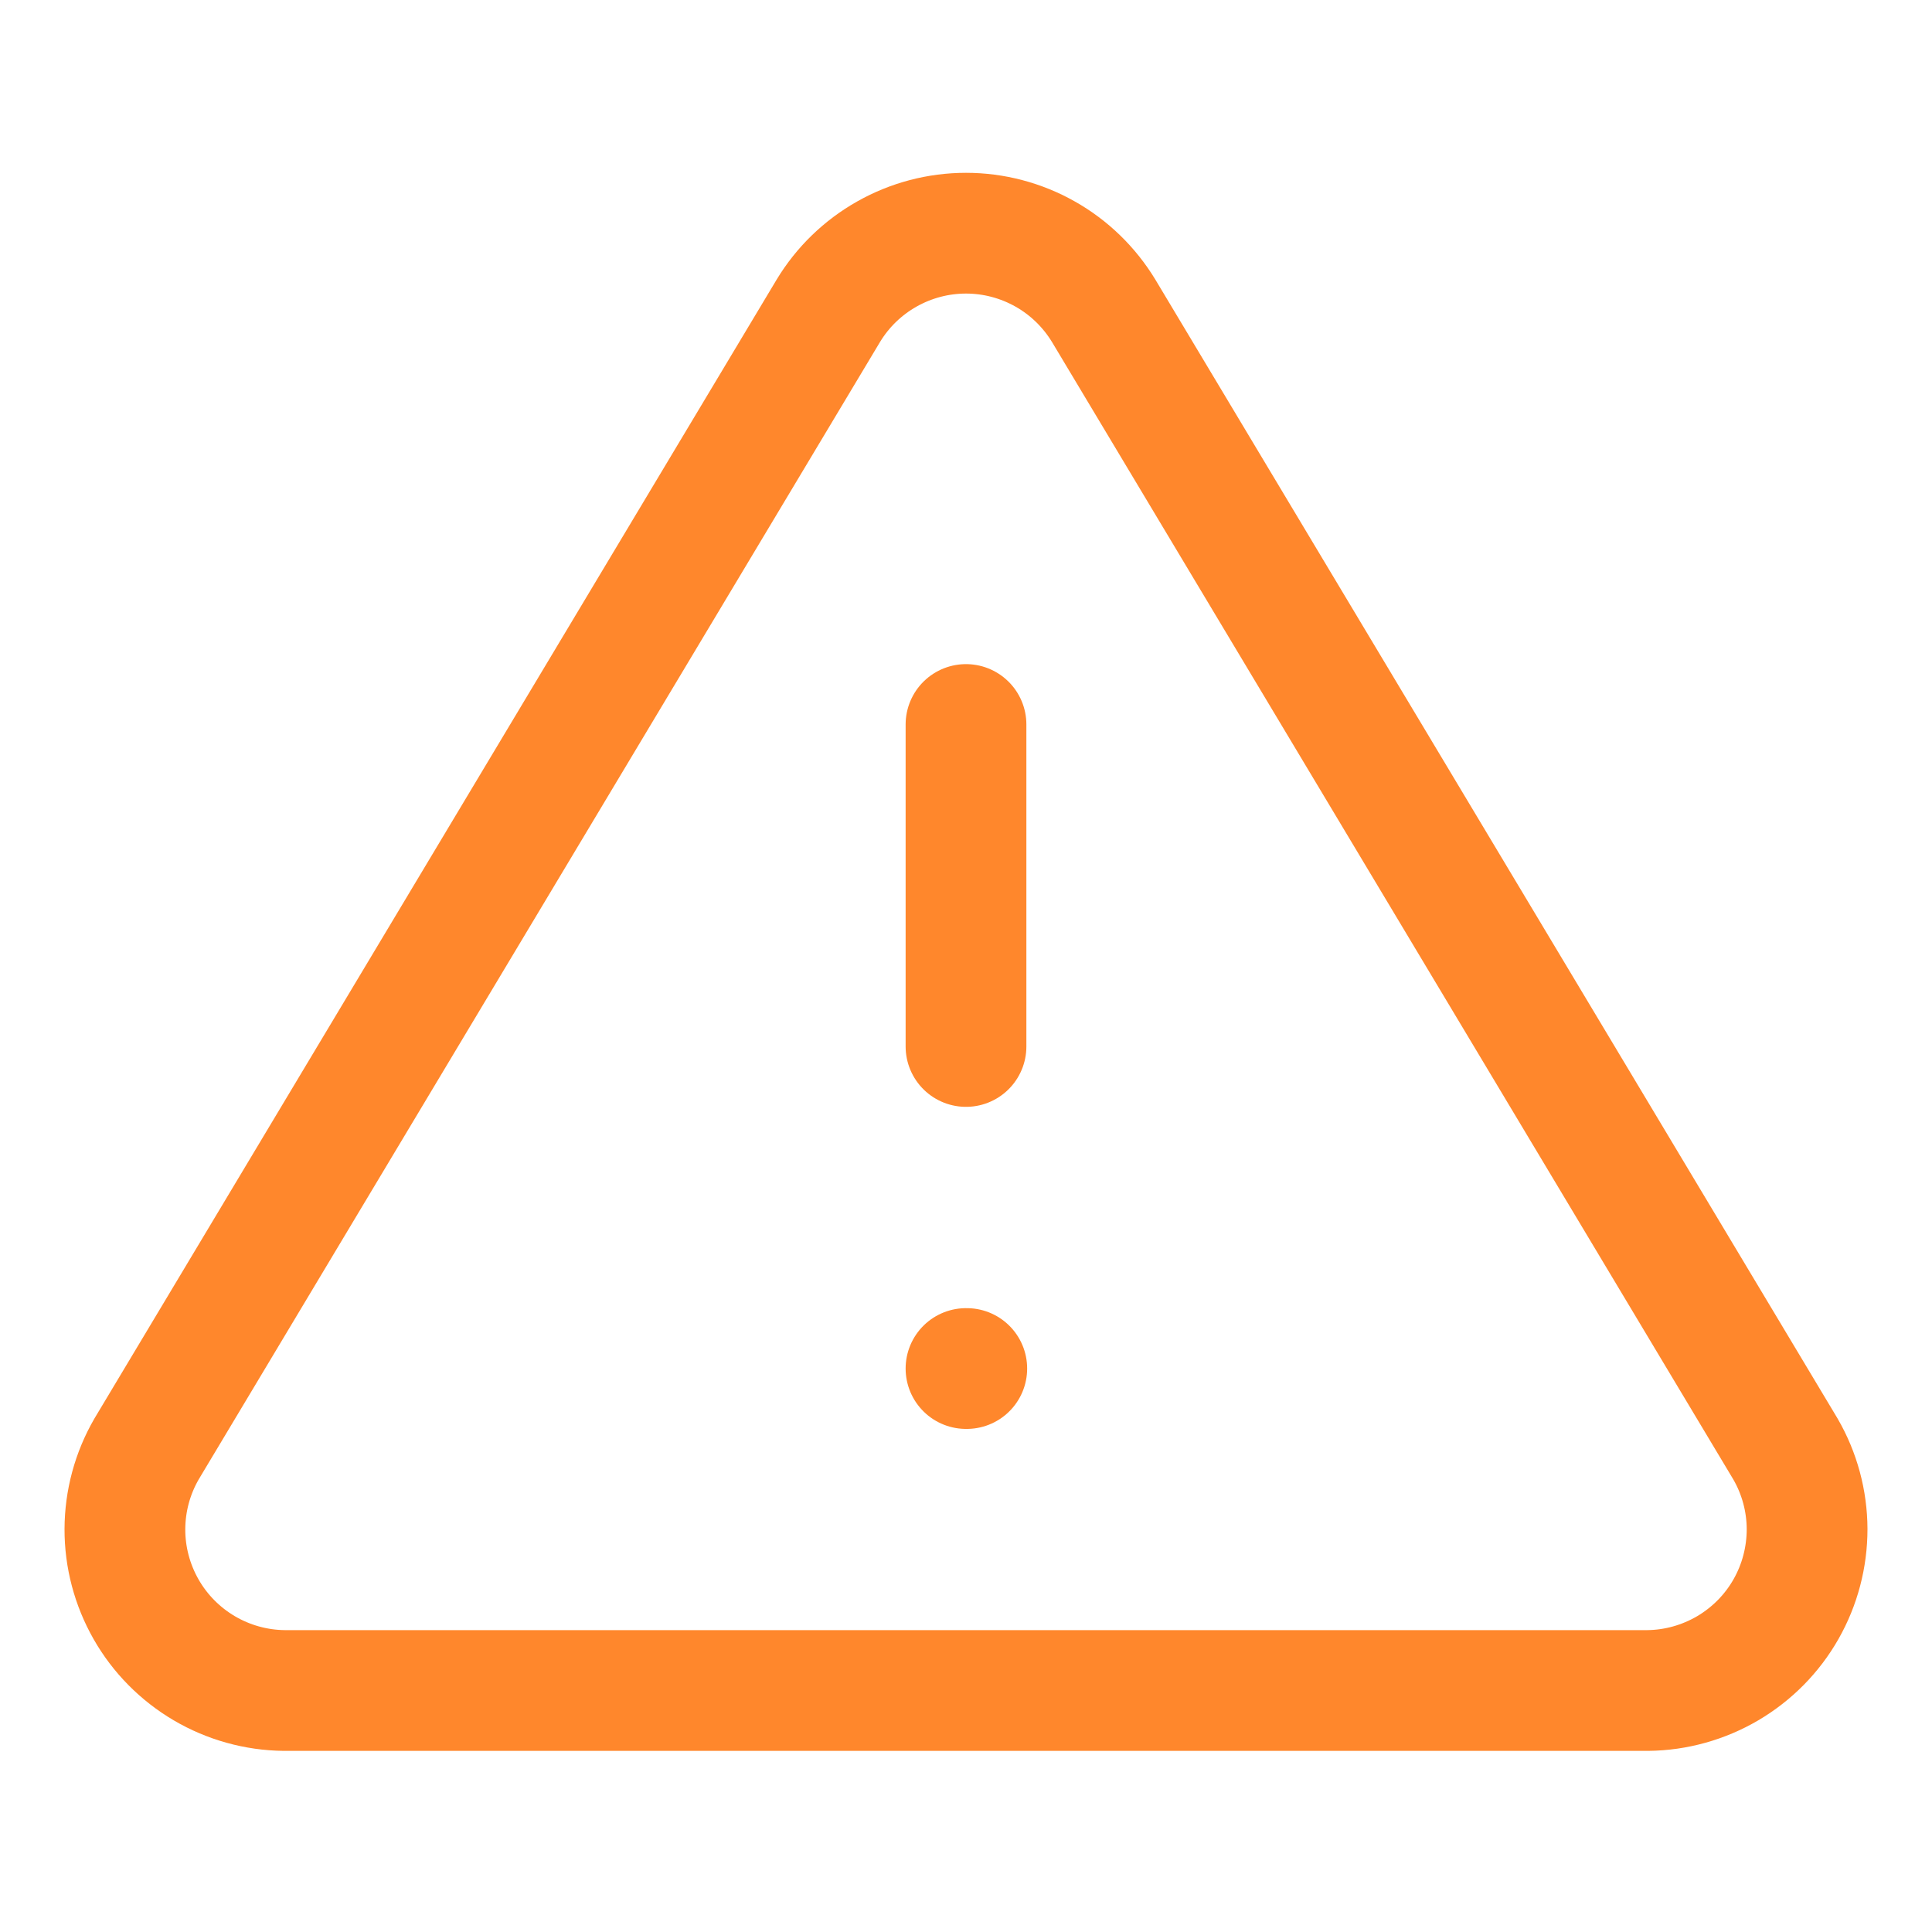
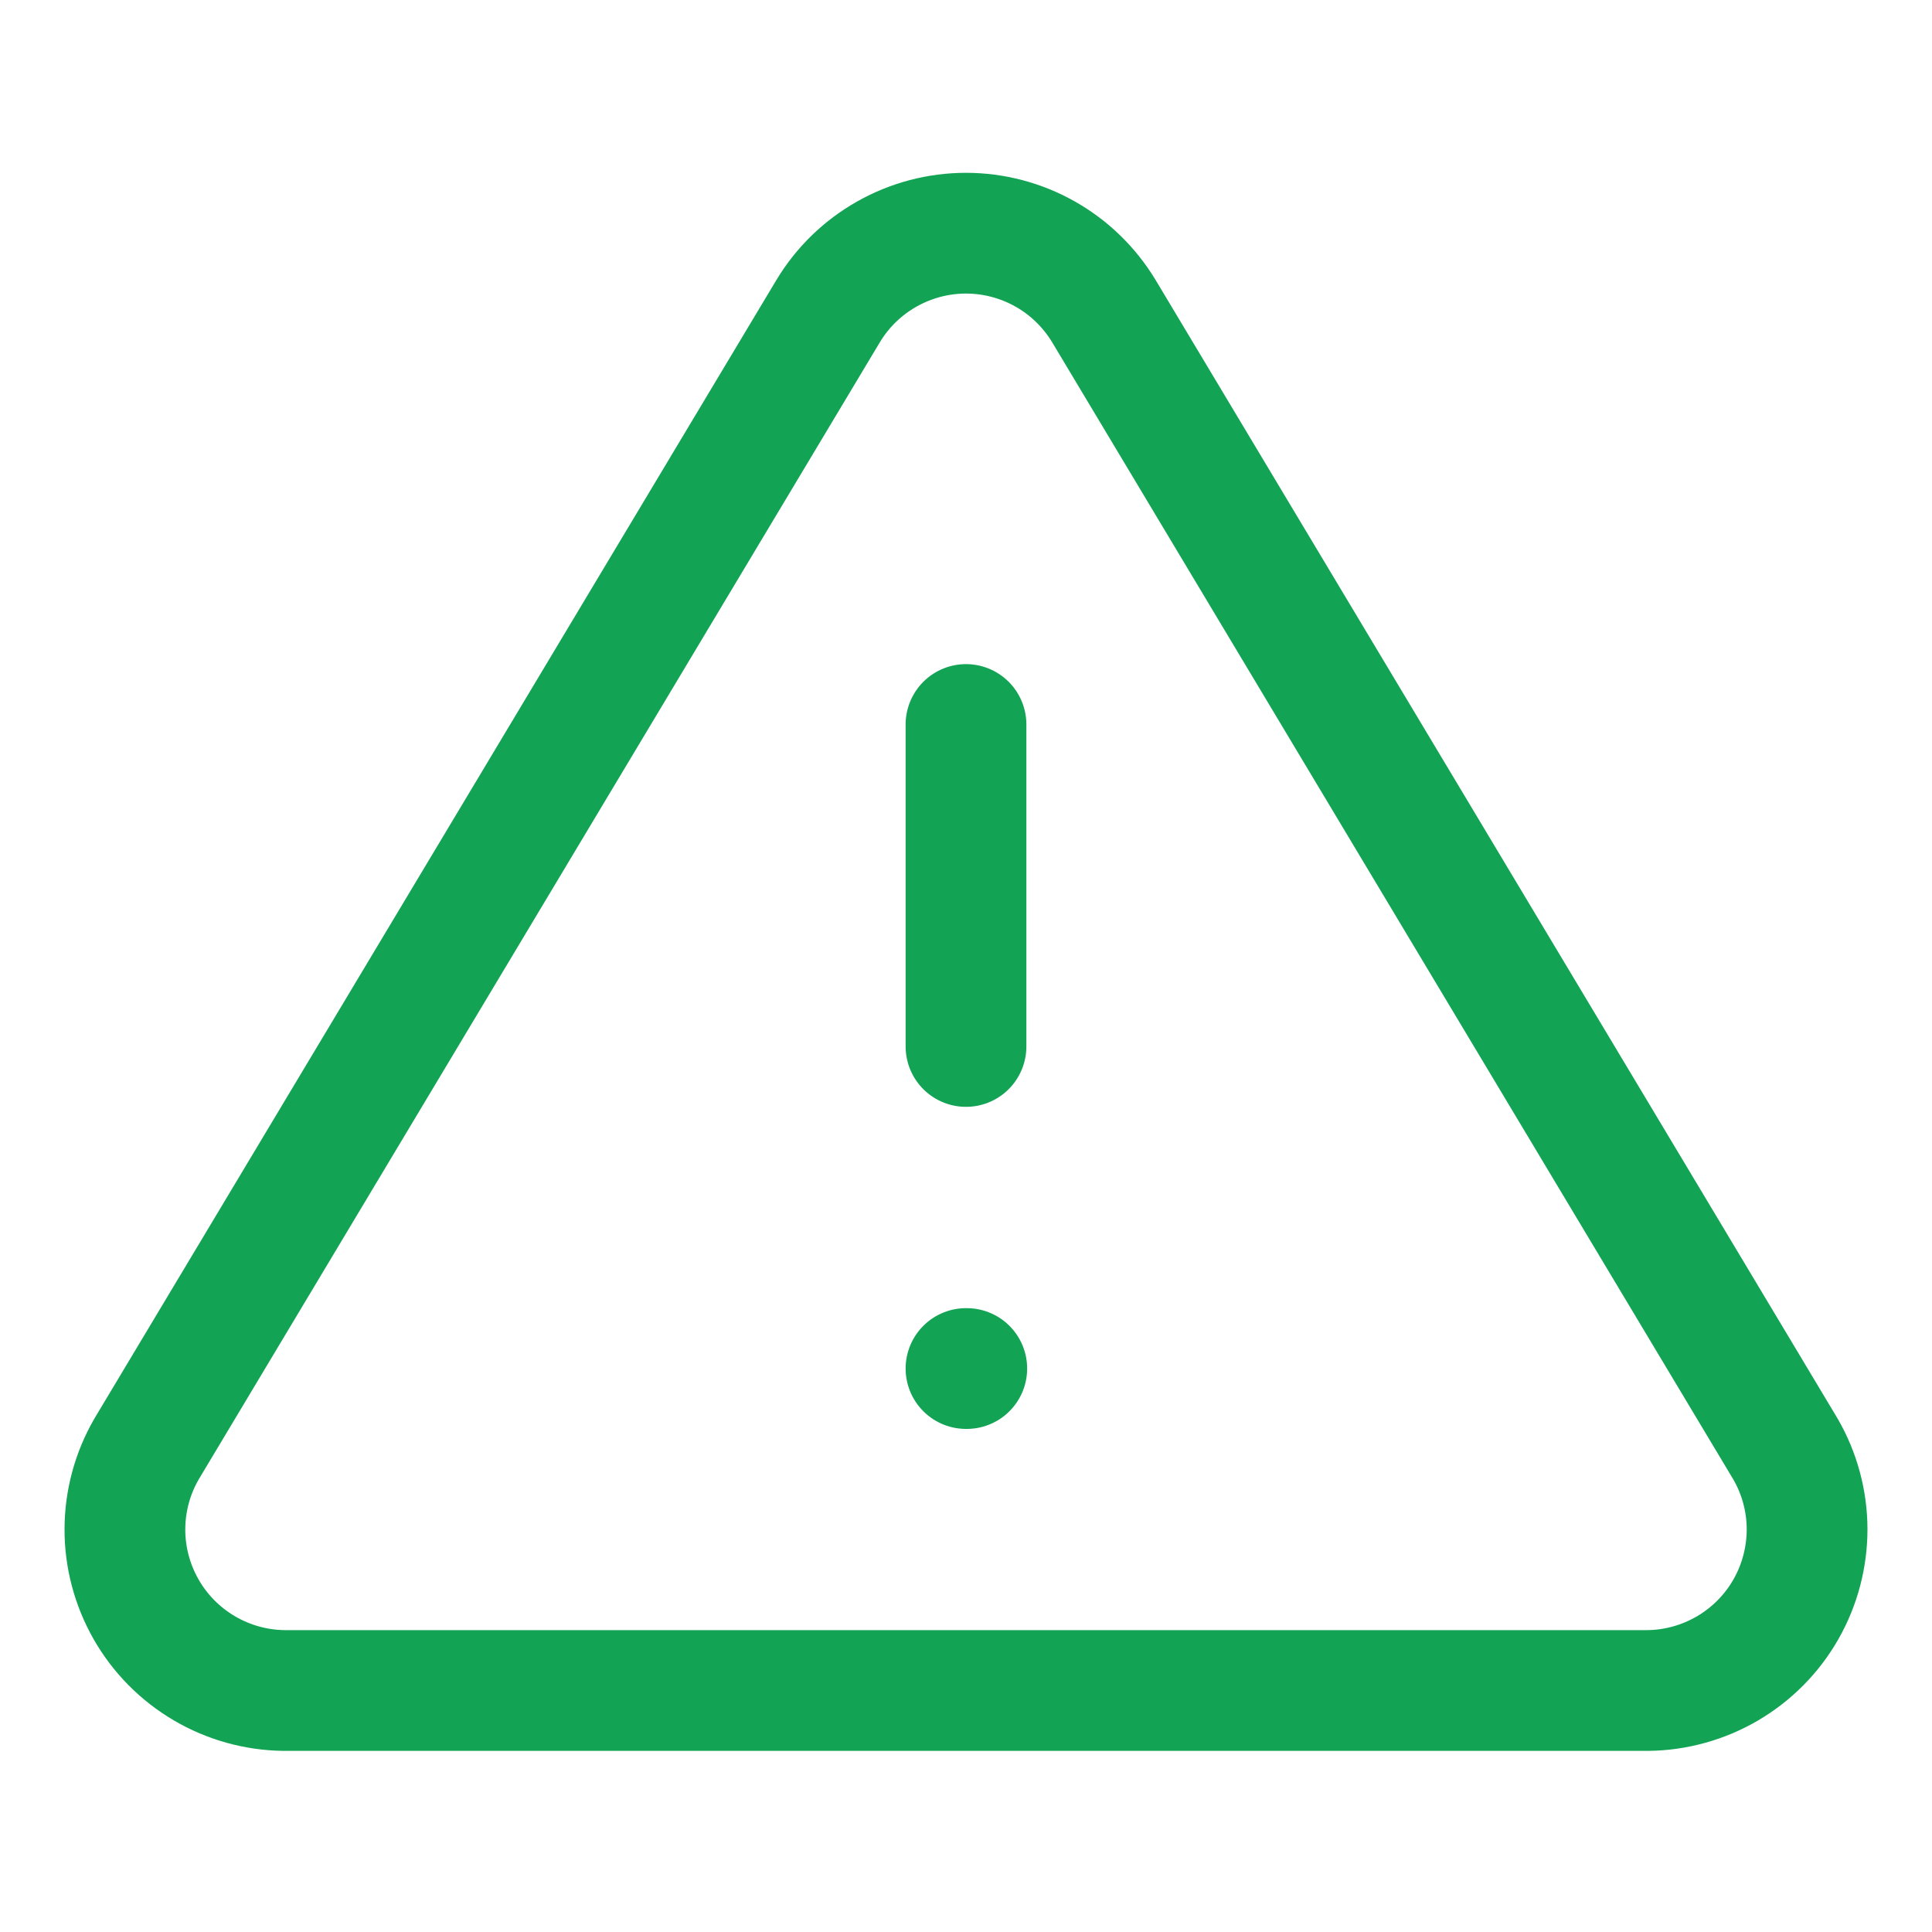
<svg xmlns="http://www.w3.org/2000/svg" width="20" height="20" viewBox="0 0 20 20" fill="none">
-   <path d="M8.575 3.217L1.517 15C1.371 15.252 1.294 15.538 1.293 15.829C1.292 16.12 1.368 16.406 1.512 16.659C1.656 16.912 1.864 17.122 2.115 17.27C2.365 17.417 2.651 17.497 2.942 17.5H17.058C17.349 17.497 17.634 17.417 17.885 17.27C18.136 17.122 18.344 16.912 18.488 16.659C18.632 16.406 18.707 16.12 18.707 15.829C18.706 15.538 18.629 15.252 18.483 15L11.425 3.217C11.276 2.972 11.067 2.769 10.818 2.629C10.568 2.488 10.286 2.414 10 2.414C9.713 2.414 9.432 2.488 9.182 2.629C8.933 2.769 8.723 2.972 8.575 3.217V3.217Z" stroke="#FF872C" stroke-width="1.25" stroke-linecap="round" stroke-linejoin="round" />
-   <path d="M10 7.5V10.833" stroke="#FF872C" stroke-width="1.25" stroke-linecap="round" stroke-linejoin="round" />
-   <path d="M10 14.167H10.008" stroke="#FF872C" stroke-width="1.25" stroke-linecap="round" stroke-linejoin="round" />
+   <path d="M8.575 3.217L1.517 15C1.371 15.252 1.294 15.538 1.293 15.829C1.292 16.12 1.368 16.406 1.512 16.659C1.656 16.912 1.864 17.122 2.115 17.27C2.365 17.417 2.651 17.497 2.942 17.5H17.058C17.349 17.497 17.634 17.417 17.885 17.27C18.136 17.122 18.344 16.912 18.488 16.659C18.632 16.406 18.707 16.12 18.707 15.829C18.706 15.538 18.629 15.252 18.483 15L11.425 3.217C11.276 2.972 11.067 2.769 10.818 2.629C10.568 2.488 10.286 2.414 10 2.414C9.713 2.414 9.432 2.488 9.182 2.629C8.933 2.769 8.723 2.972 8.575 3.217V3.217Z" stroke="#12A454" stroke-width="1.25" stroke-linecap="round" stroke-linejoin="round" />
+   <path d="M10 7.5V10.833" stroke="#12A454" stroke-width="1.25" stroke-linecap="round" stroke-linejoin="round" />
+   <path d="M10 14.167H10.008" stroke="#12A454" stroke-width="1.25" stroke-linecap="round" stroke-linejoin="round" />
</svg>
